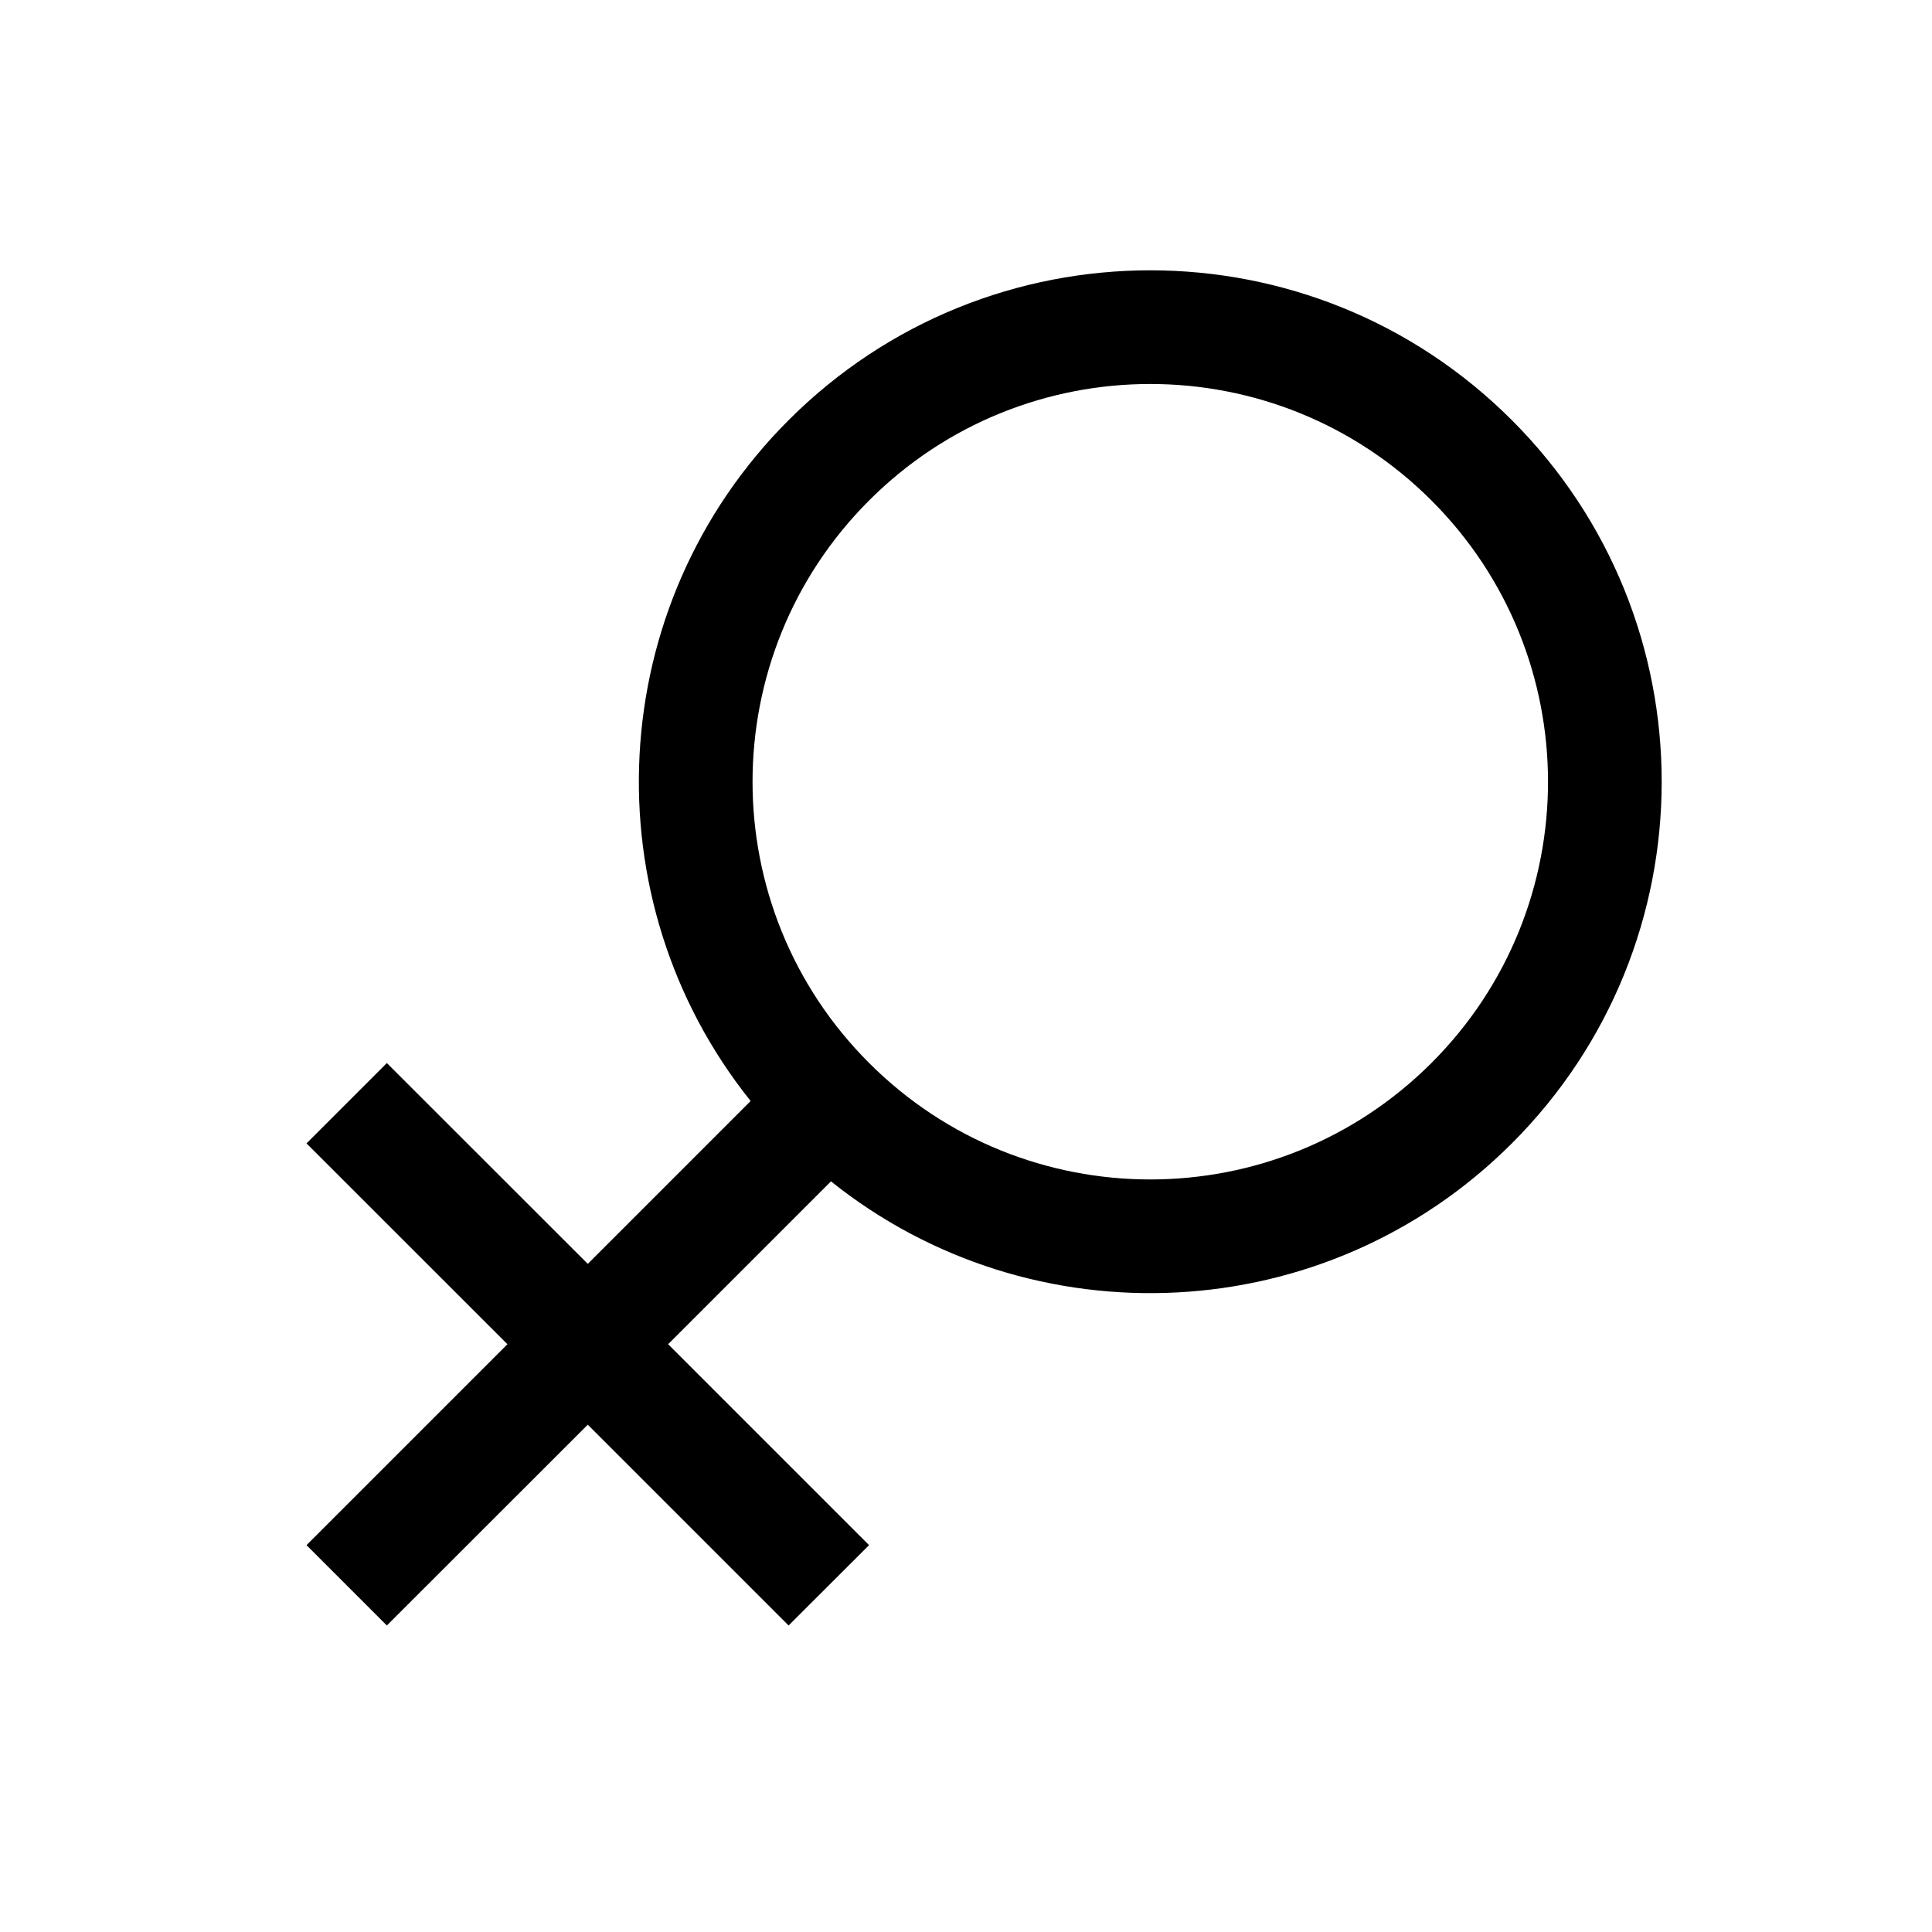
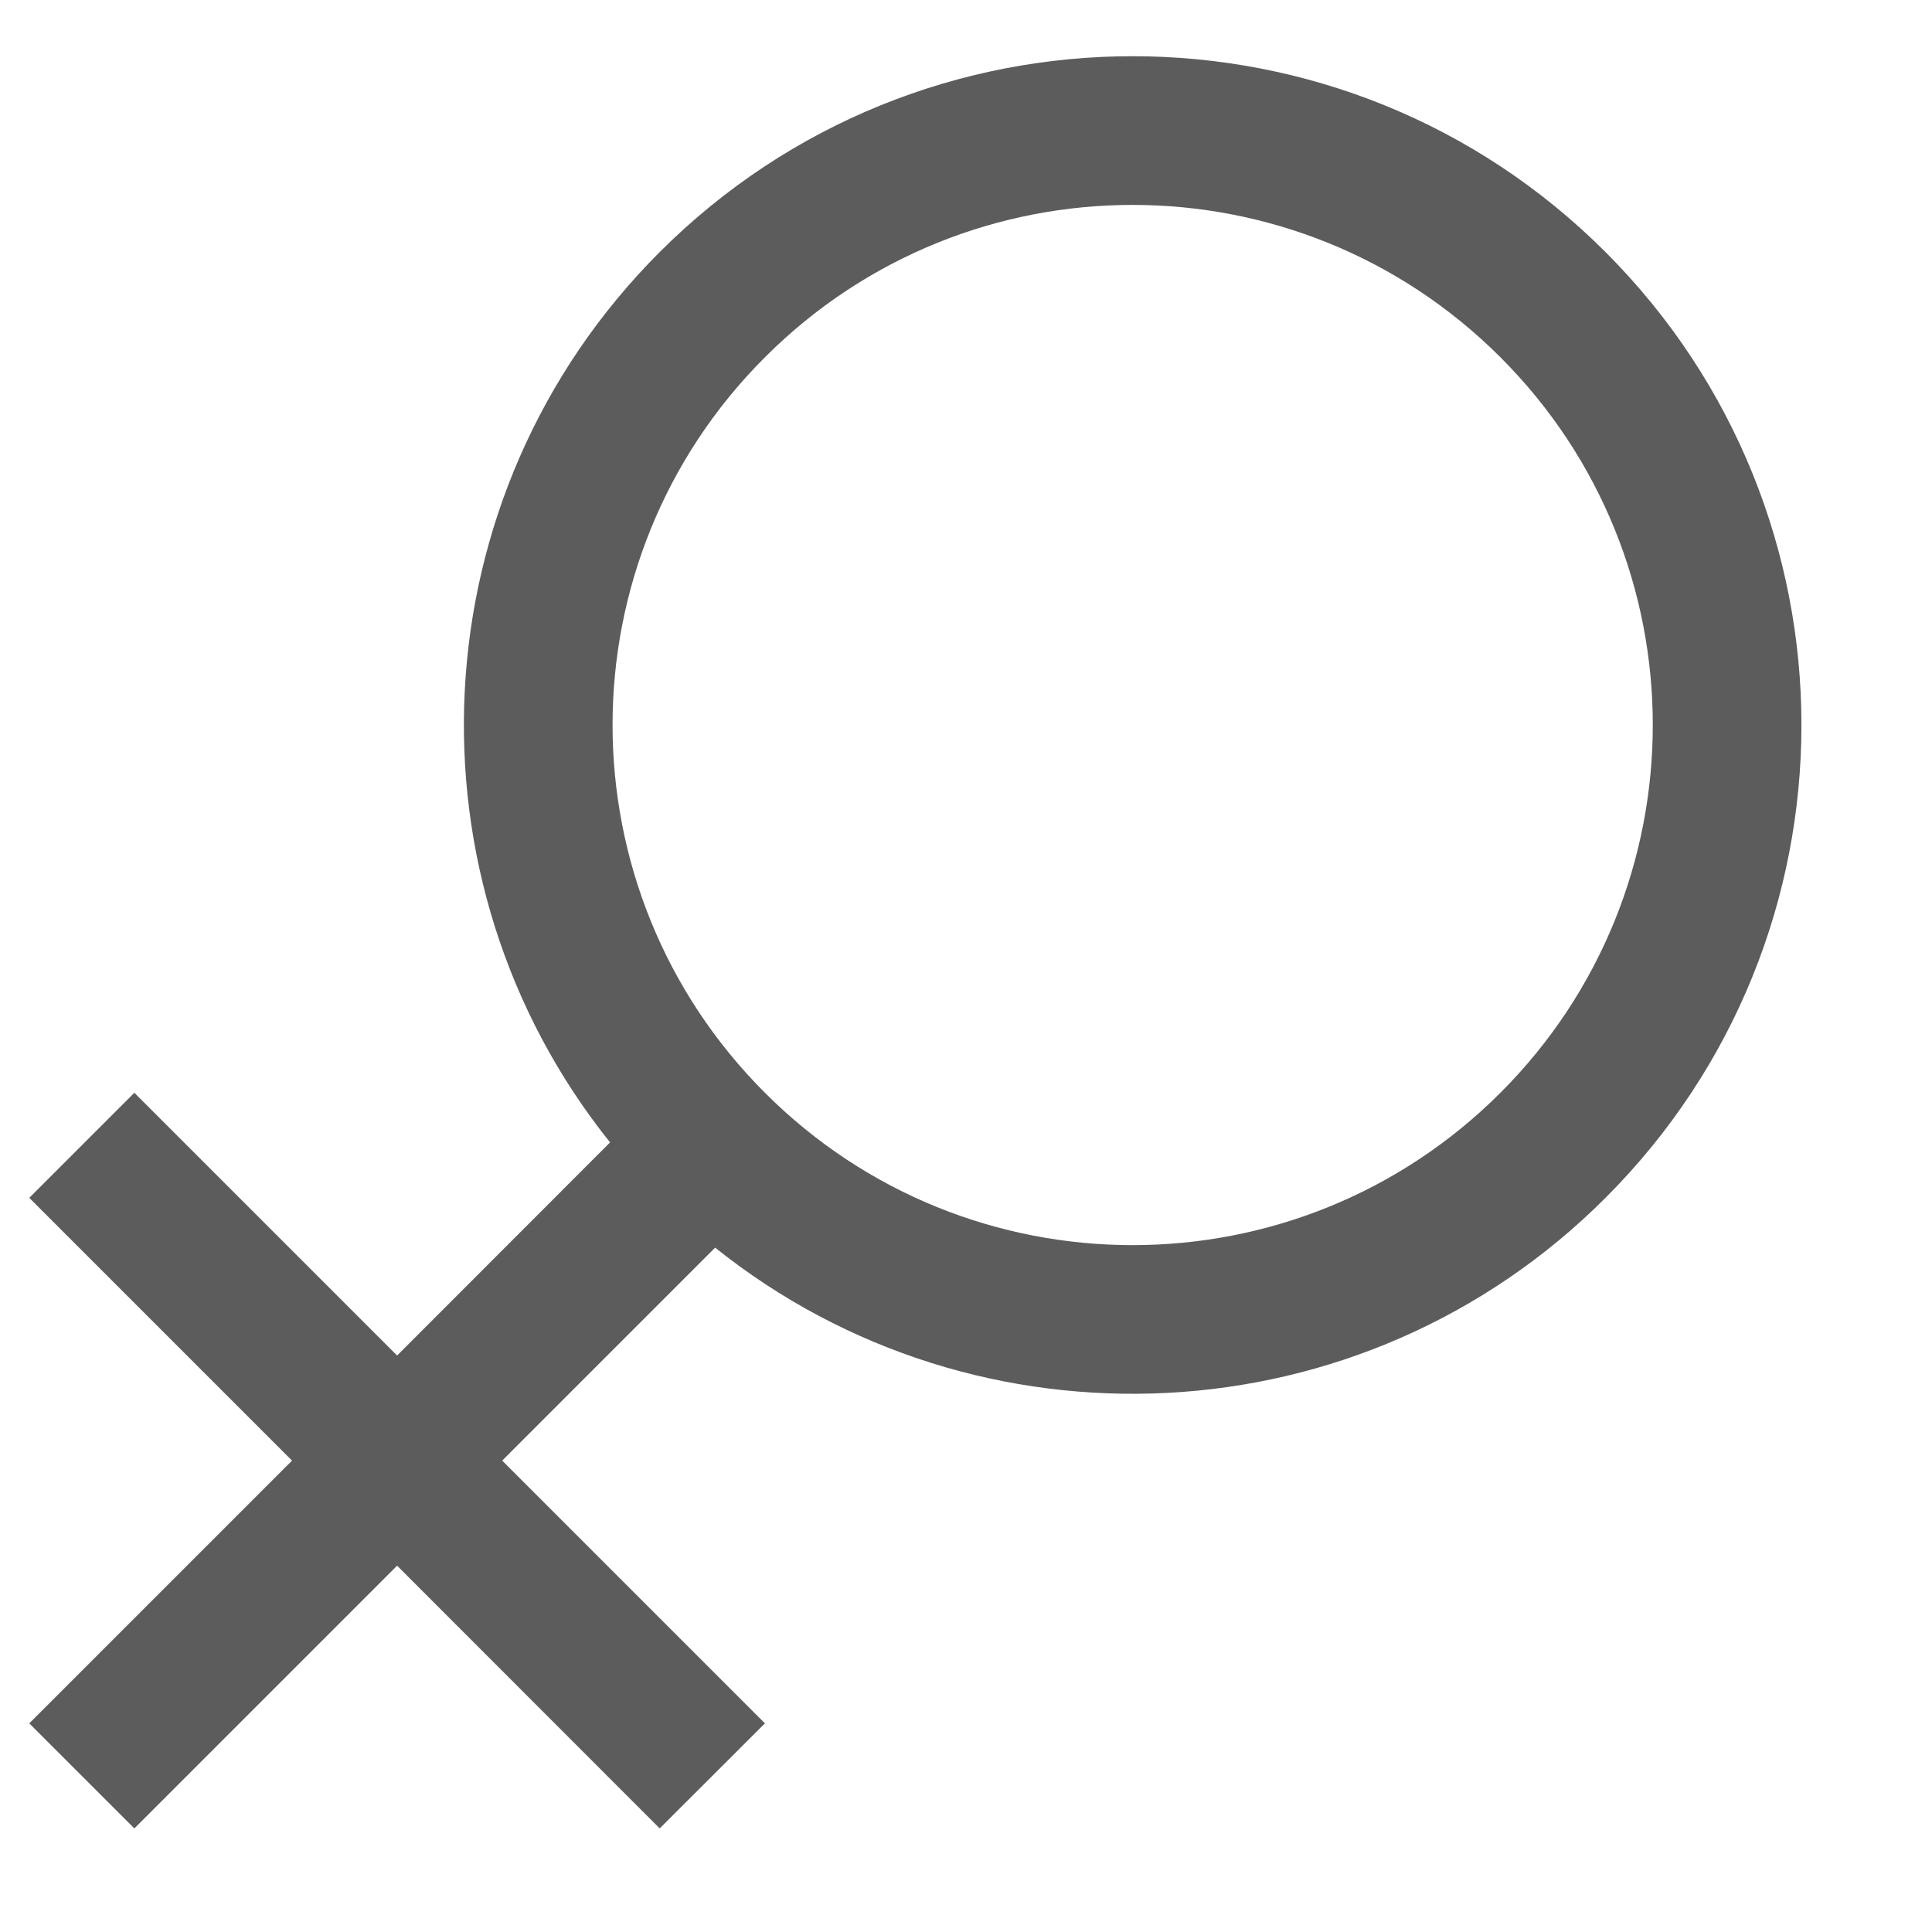
- <svg xmlns="http://www.w3.org/2000/svg" width="17" height="17" viewBox="0 0 17 17" fill="current">
-   <g clip-path="url(#clip0_6_577)">
-     <path fill-rule="evenodd" clip-rule="evenodd" d="M12.596 4.404C11.229 3.037 9.013 3.037 7.647 4.404C6.28 5.771 6.28 7.987 7.647 9.353C9.013 10.72 11.229 10.72 12.596 9.353C13.963 7.987 13.963 5.771 12.596 4.404ZM6.939 3.697C8.697 1.939 11.546 1.939 13.303 3.697C15.061 5.454 15.061 8.303 13.303 10.061C11.665 11.698 9.079 11.81 7.312 10.395L5.879 11.828L7.647 13.596L6.939 14.303L5.172 12.536L3.404 14.303L2.697 13.596L4.465 11.828L2.697 10.061L3.404 9.354L5.172 11.121L6.605 9.688C5.19 7.921 5.302 5.334 6.939 3.697Z" fill="current" />
-   </g>
-   <defs>
-     <clipPath id="clip0_6_577">
-       <rect width="16" height="16" fill="current" transform="translate(0.5 0.5)" />
-     </clipPath>
-   </defs>
+ <svg xmlns="http://www.w3.org/2000/svg" width="13" height="13" viewBox="0 0 13 13" fill="none">
+   <path fill-rule="evenodd" clip-rule="evenodd" d="M10.096 2.404C8.729 1.037 6.513 1.037 5.147 2.404C3.78 3.77 3.78 5.986 5.147 7.353C6.513 8.72 8.729 8.72 10.096 7.353C11.463 5.986 11.463 3.77 10.096 2.404ZM4.439 1.696C6.197 -0.061 9.046 -0.061 10.803 1.696C12.561 3.454 12.561 6.303 10.803 8.06C9.166 9.698 6.579 9.81 4.812 8.395L3.379 9.828L5.147 11.596L4.439 12.303L2.672 10.535L0.904 12.303L0.197 11.596L1.965 9.828L0.197 8.06L0.904 7.353L2.672 9.121L4.105 7.687C2.69 5.921 2.802 3.334 4.439 1.696Z" fill="#5C5C5C" />
</svg>
